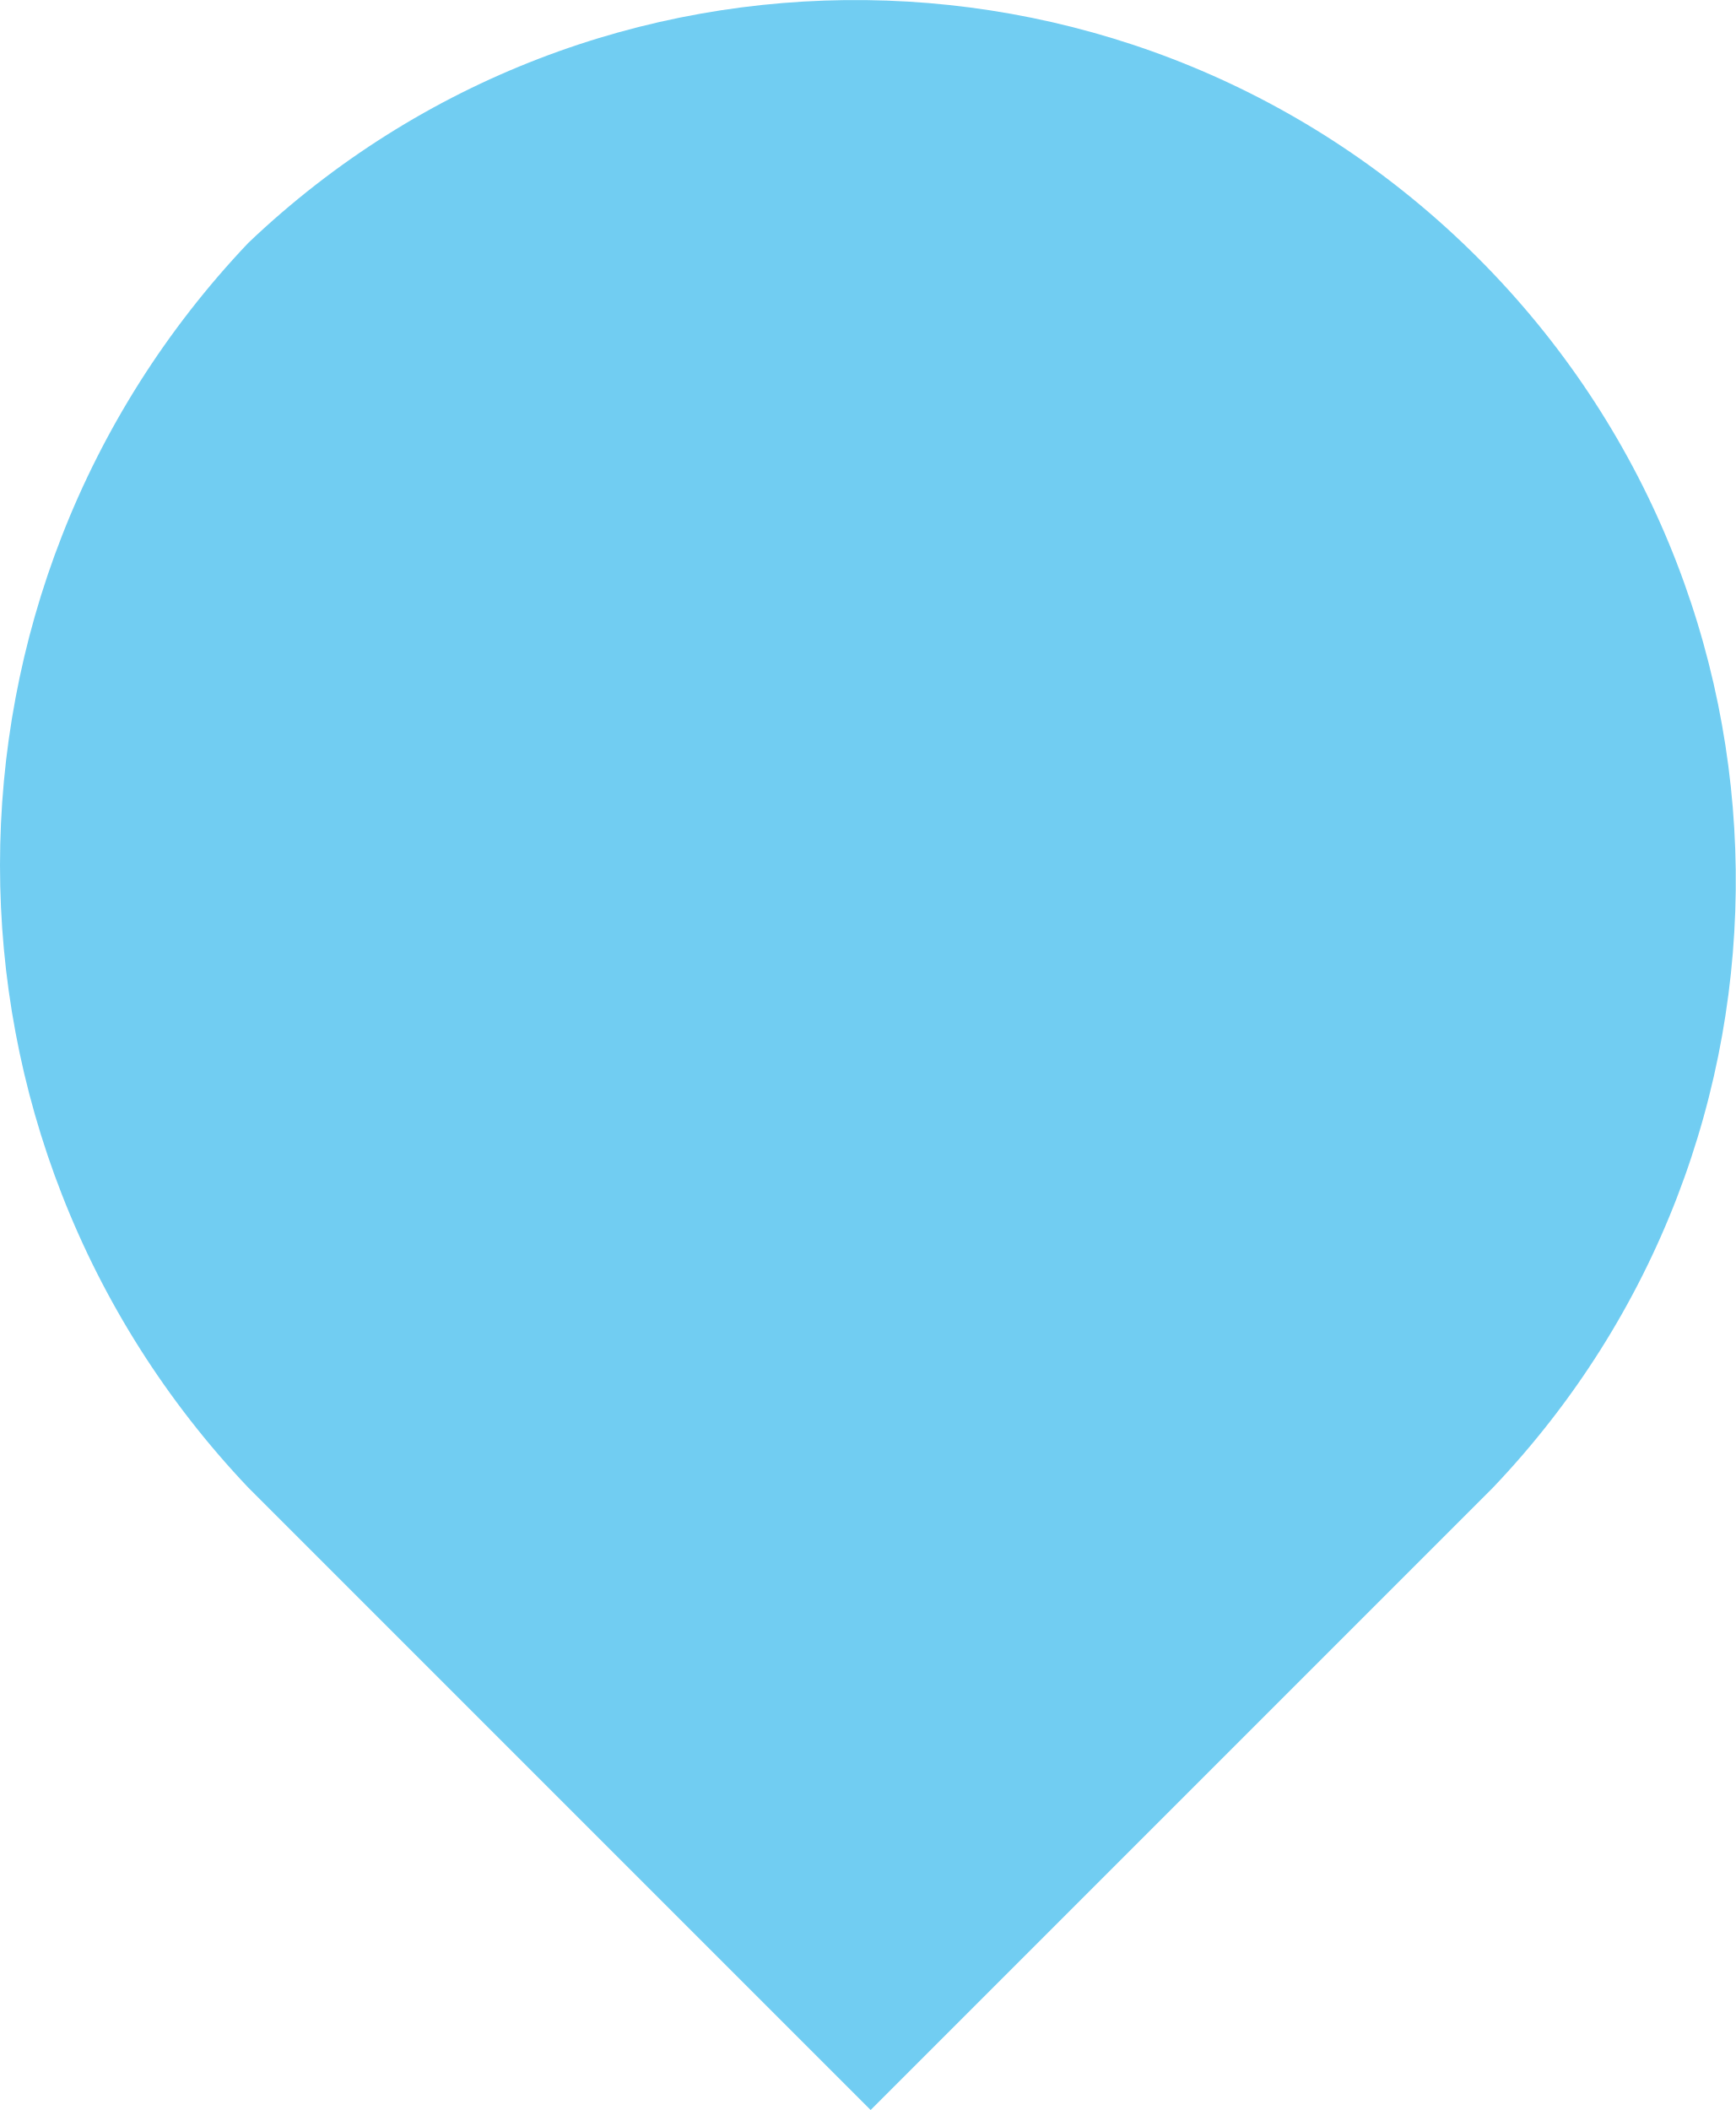
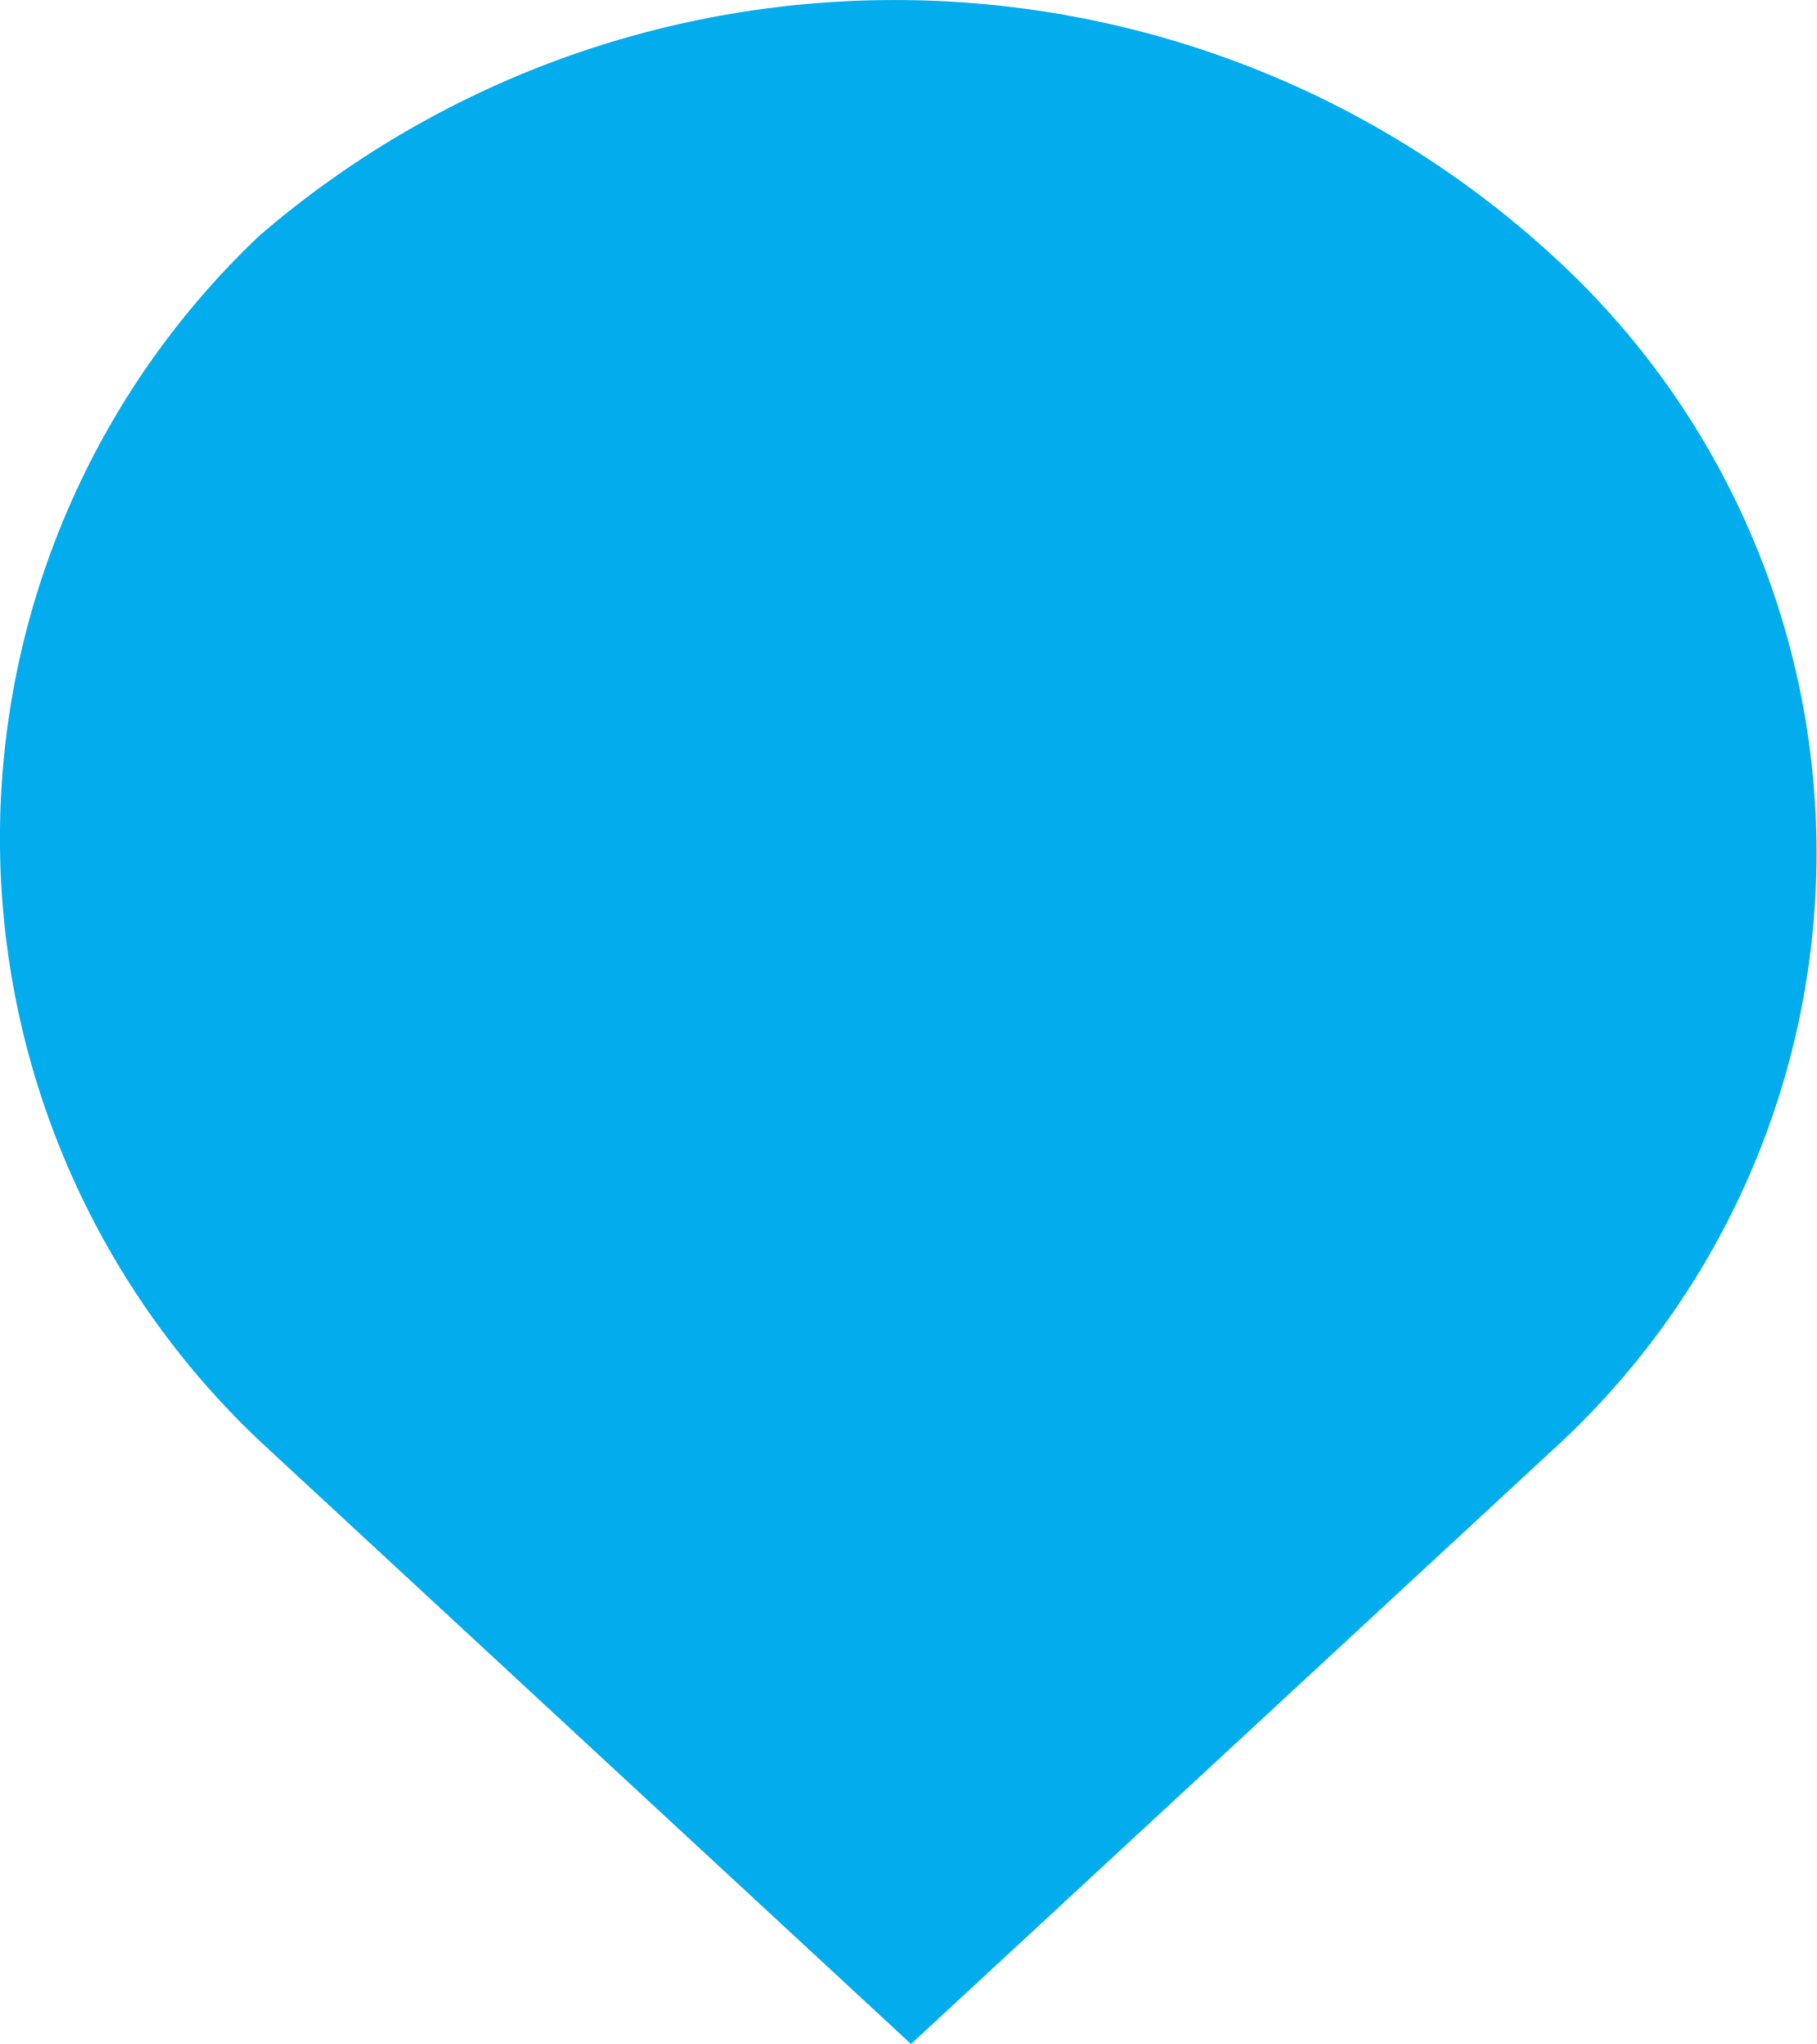
- <svg xmlns="http://www.w3.org/2000/svg" width="223.657" height="271.851" viewBox="0 0 223.657 271.851">
-   <g id="Layer_2" data-name="Layer 2">
-     <g id="Layer_1-2" data-name="Layer 1">
-       <g id="Symbol_146_24-2" data-name="Symbol 146 24-2">
-         <g id="Path_114-28" data-name="Path 114-28">
-           <path d="M31.993,31.293A113.434,113.434,0,0,1,192.365,191.665l-80.186,80.186L31.993,191.665A116.485,116.485,0,0,1,31.993,31.293Z" fill="#71cdf2" fill-rule="evenodd" />
-         </g>
-       </g>
-     </g>
-   </g>
+ <svg xmlns="http://www.w3.org/2000/svg" width="29.459" height="33.155" viewBox="0 0 29.459 33.155">
+   <defs>
+     <style>.a{fill:#03acec;fill-rule:evenodd;}</style>
+   </defs>
+   <path class="a" d="M80.248,160.42a15.8,15.8,0,0,1,21.123.477,13.1,13.1,0,0,1,0,19.082l-10.562,9.78-10.562-9.78A13.454,13.454,0,0,1,80.248,160.42Z" transform="translate(-76.034 -156.604)" />
</svg>
